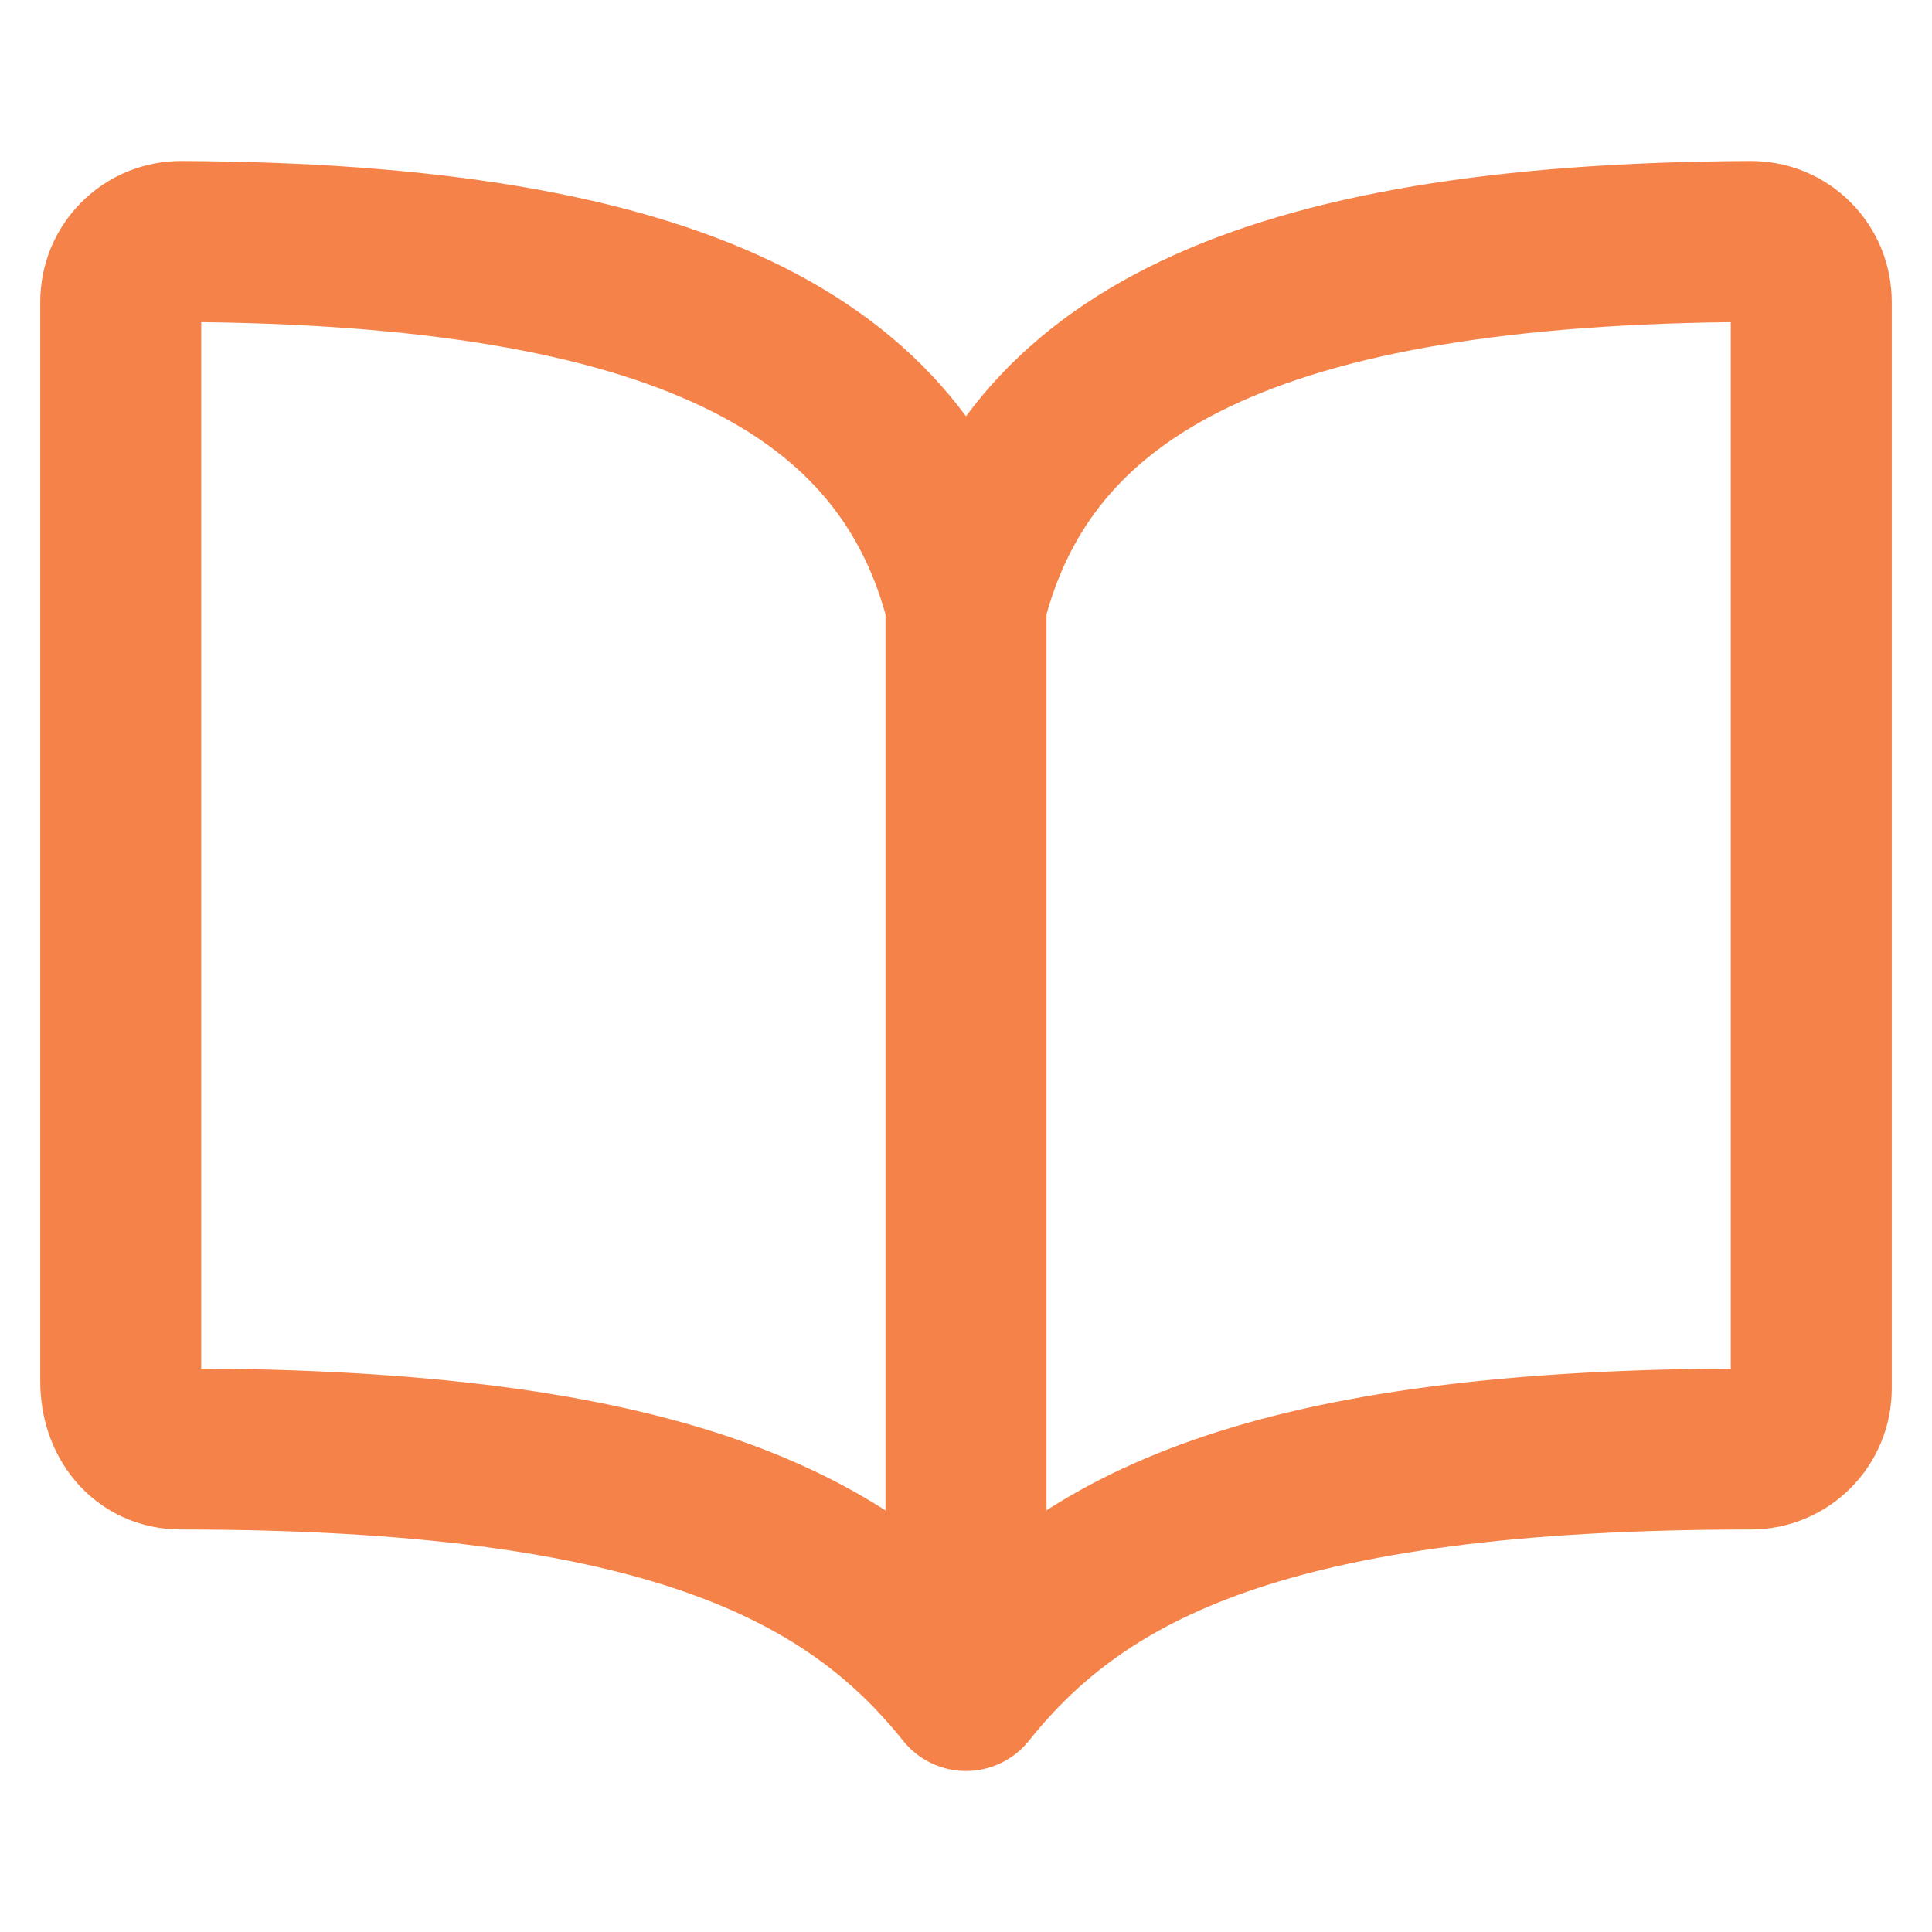
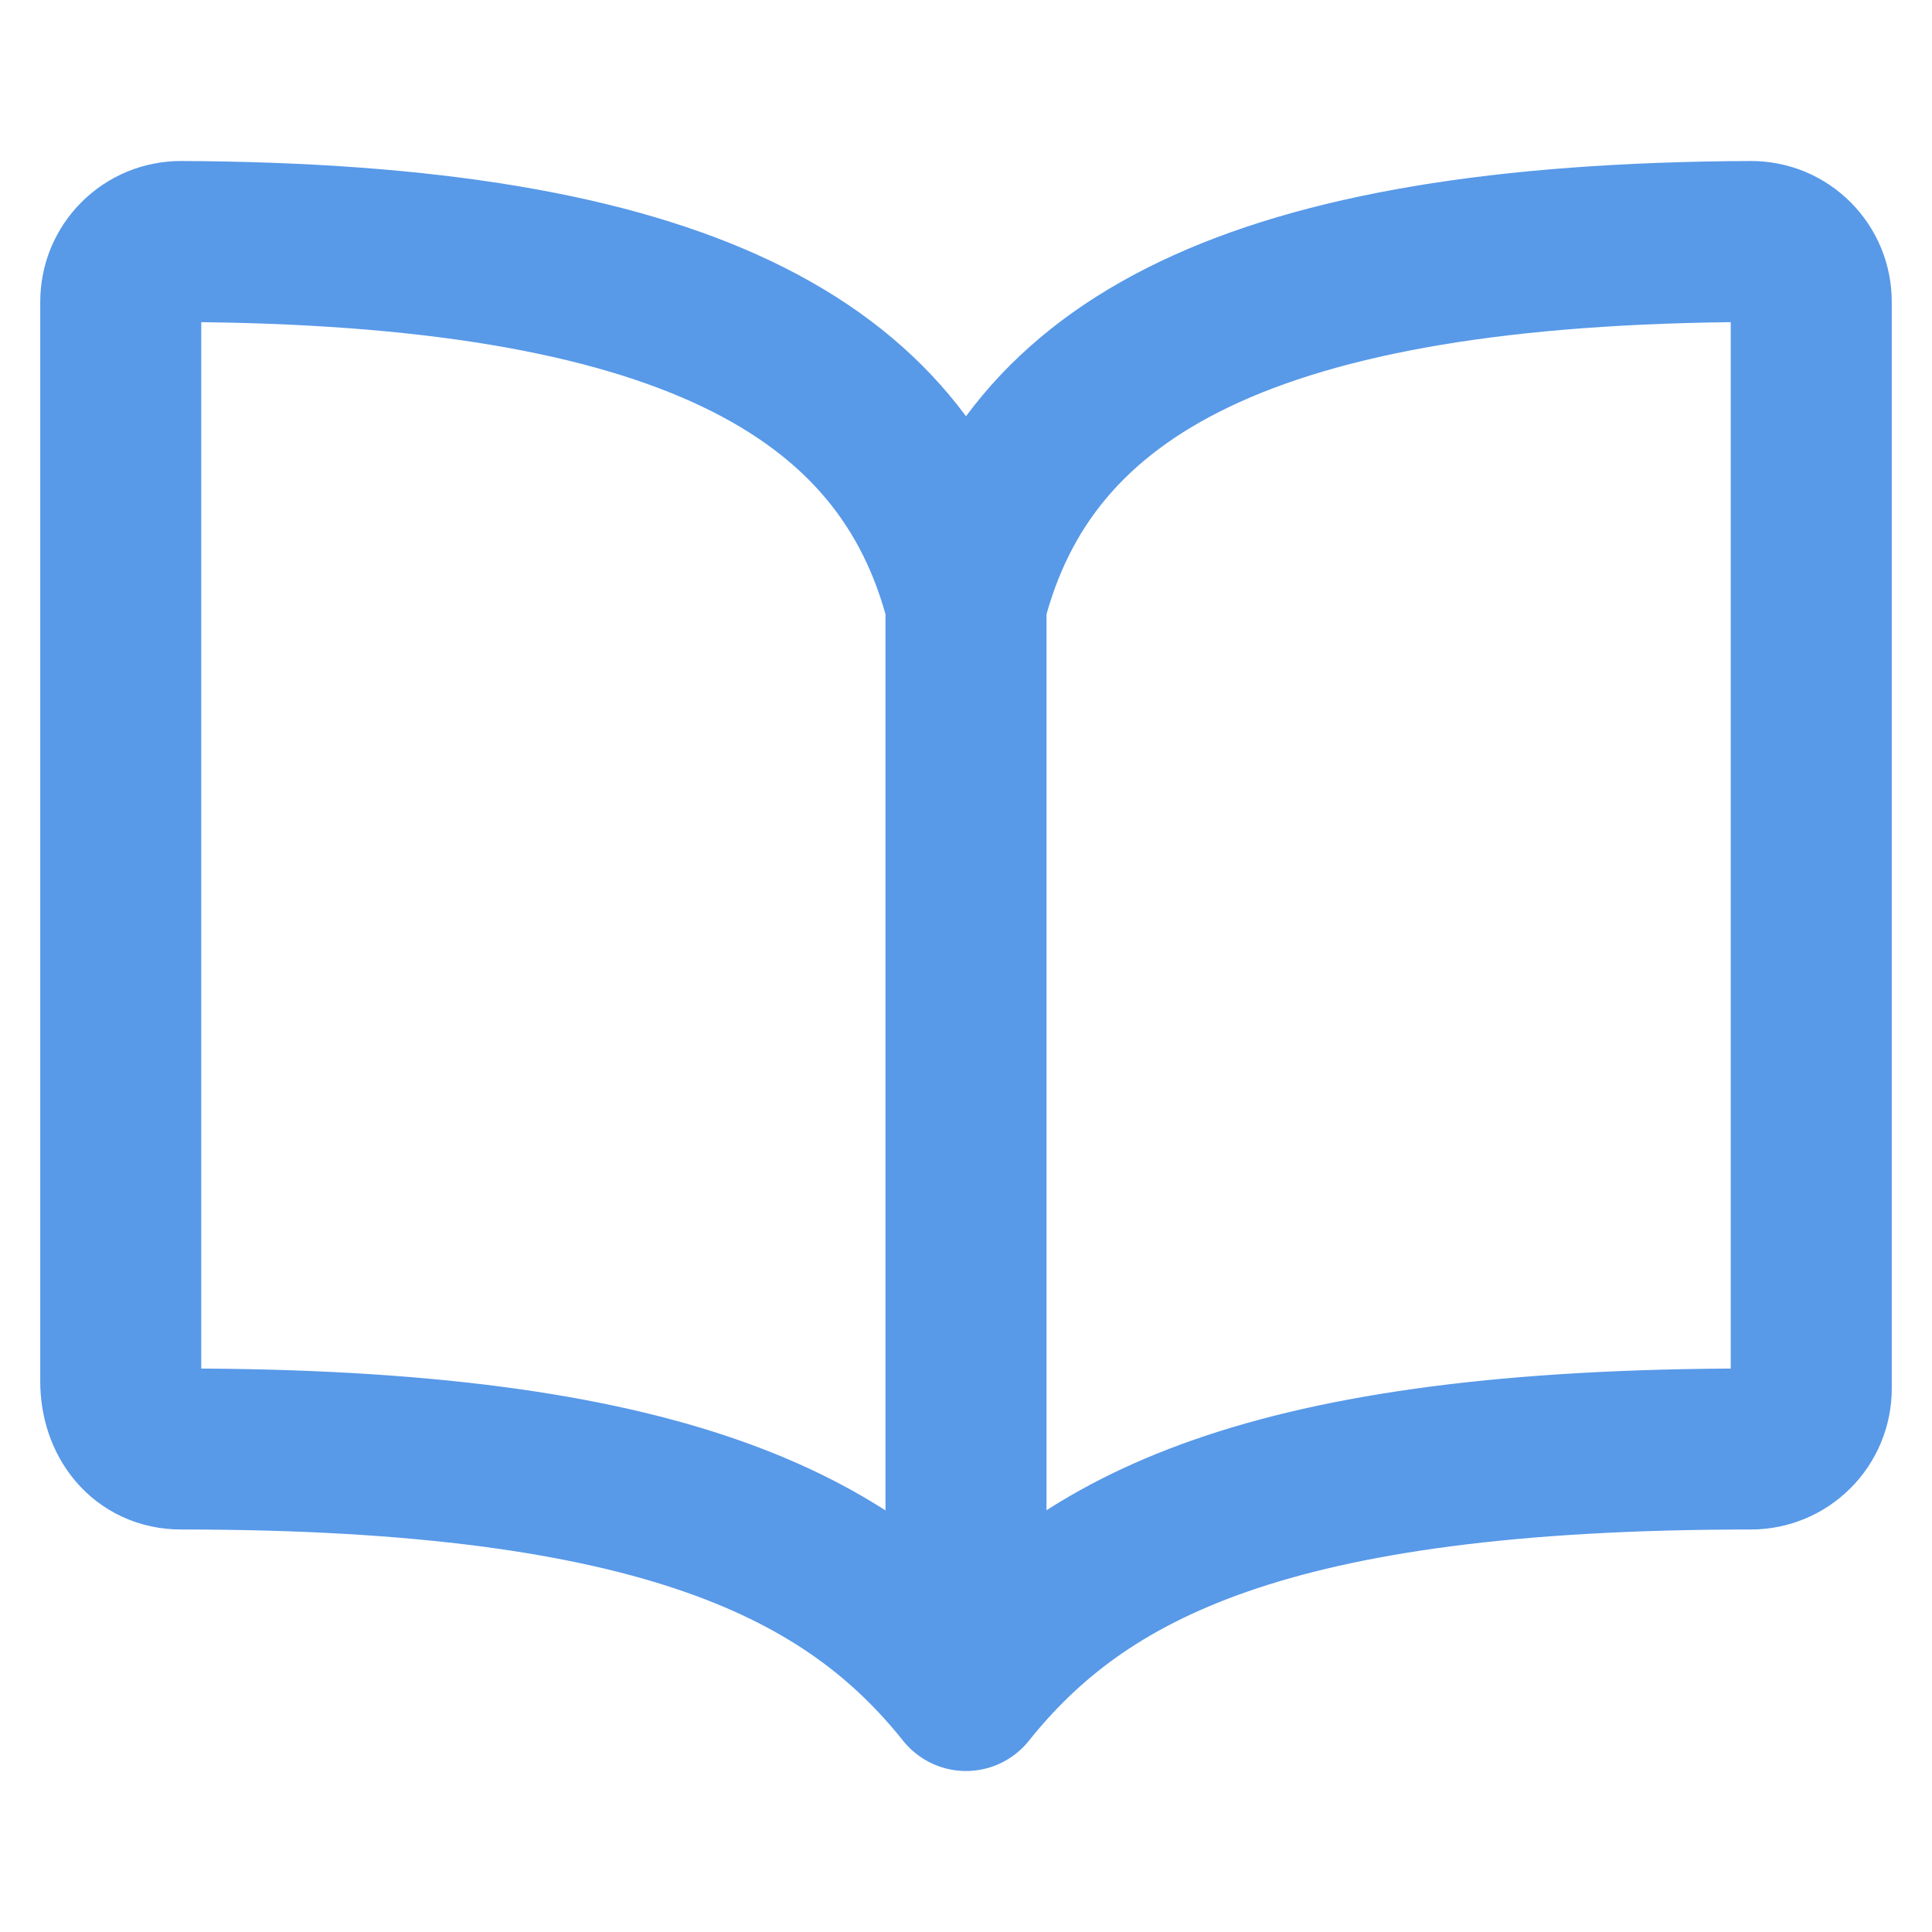
<svg xmlns="http://www.w3.org/2000/svg" width="24" height="24" viewBox="0 0 24 24" fill="none">
-   <path d="M12 7.5V21M12 7.5C12.75 4.539 15.583 3.028 21.75 3C21.849 3 21.946 3.019 22.038 3.056C22.129 3.094 22.211 3.149 22.281 3.219C22.351 3.289 22.406 3.371 22.444 3.463C22.481 3.554 22.5 3.651 22.5 3.75V17.25C22.5 17.449 22.421 17.64 22.28 17.78C22.14 17.921 21.949 18 21.75 18C15.75 18 13.432 19.21 12 21C10.576 19.219 8.25 18 2.25 18C1.787 18 1.5 17.623 1.5 17.16V3.75C1.5 3.651 1.519 3.554 1.556 3.463C1.594 3.371 1.649 3.289 1.719 3.219C1.789 3.149 1.871 3.094 1.963 3.056C2.054 3.019 2.151 3 2.25 3C8.417 3.028 11.25 4.539 12 7.5Z" stroke="#F58349" stroke-width="2" stroke-linecap="round" stroke-linejoin="round" />
+   <path d="M12 7.5V21M12 7.5C12.75 4.539 15.583 3.028 21.75 3C21.849 3 21.946 3.019 22.038 3.056C22.129 3.094 22.211 3.149 22.281 3.219C22.351 3.289 22.406 3.371 22.444 3.463C22.481 3.554 22.5 3.651 22.5 3.75V17.25C22.5 17.449 22.421 17.64 22.28 17.78C22.14 17.921 21.949 18 21.75 18C15.75 18 13.432 19.21 12 21C10.576 19.219 8.25 18 2.25 18C1.787 18 1.5 17.623 1.5 17.16V3.75C1.5 3.651 1.519 3.554 1.556 3.463C1.594 3.371 1.649 3.289 1.719 3.219C1.789 3.149 1.871 3.094 1.963 3.056C2.054 3.019 2.151 3 2.25 3C8.417 3.028 11.25 4.539 12 7.5Z" stroke="#5899E8" stroke-width="2" stroke-linecap="round" stroke-linejoin="round" />
</svg>
